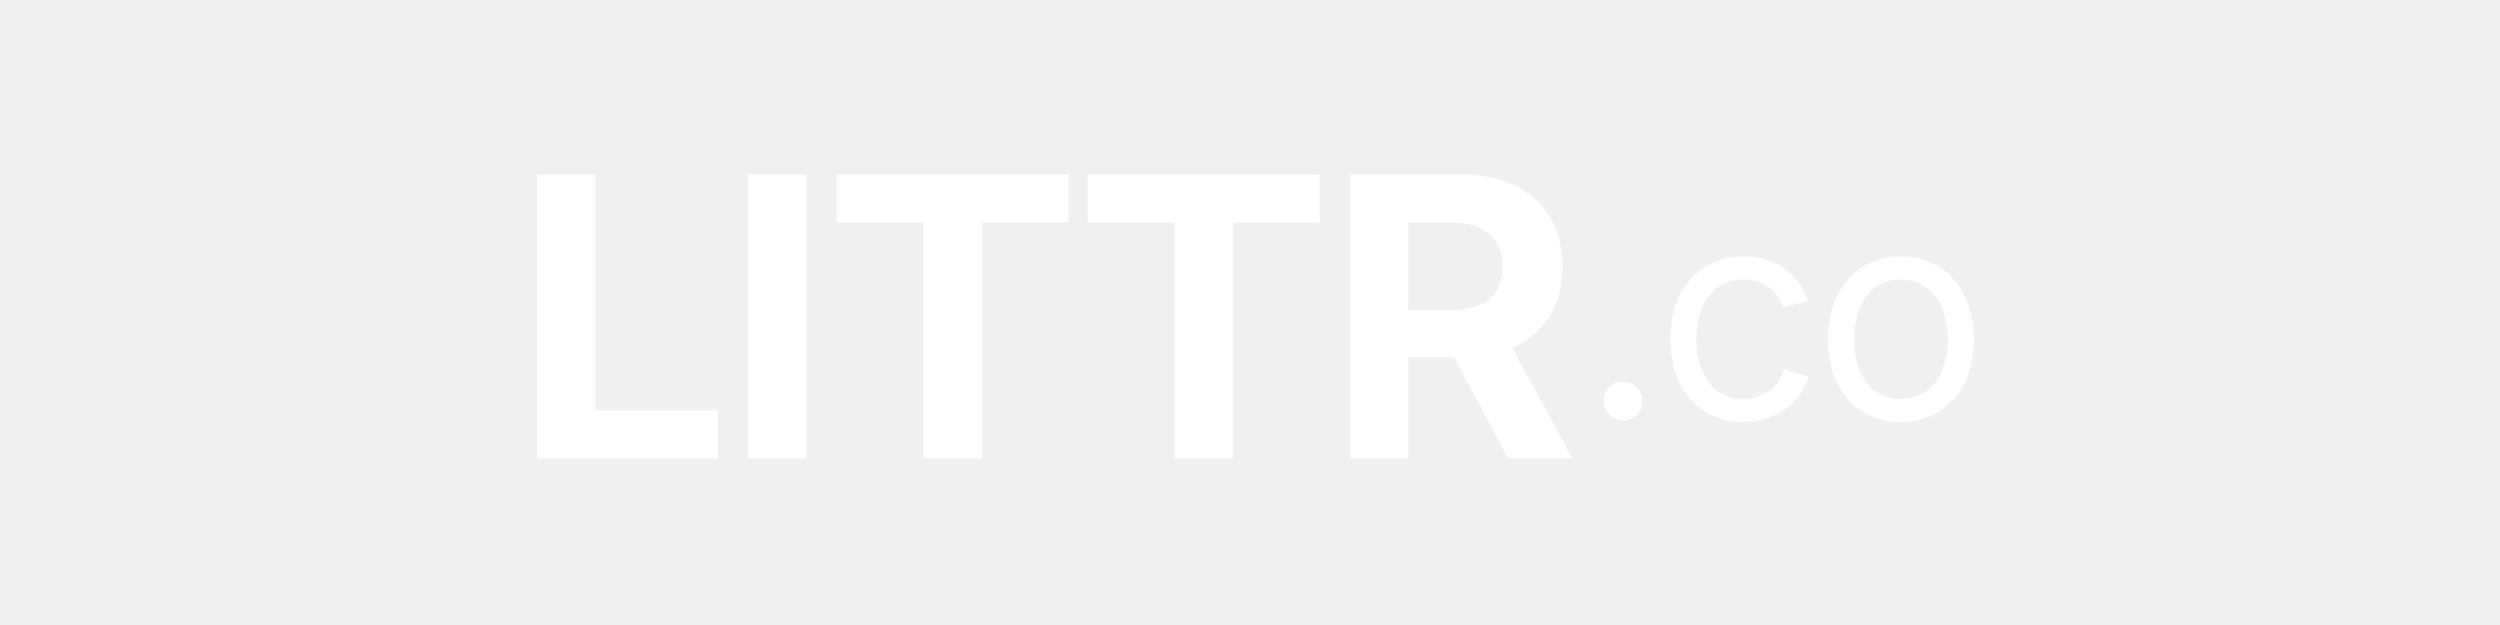
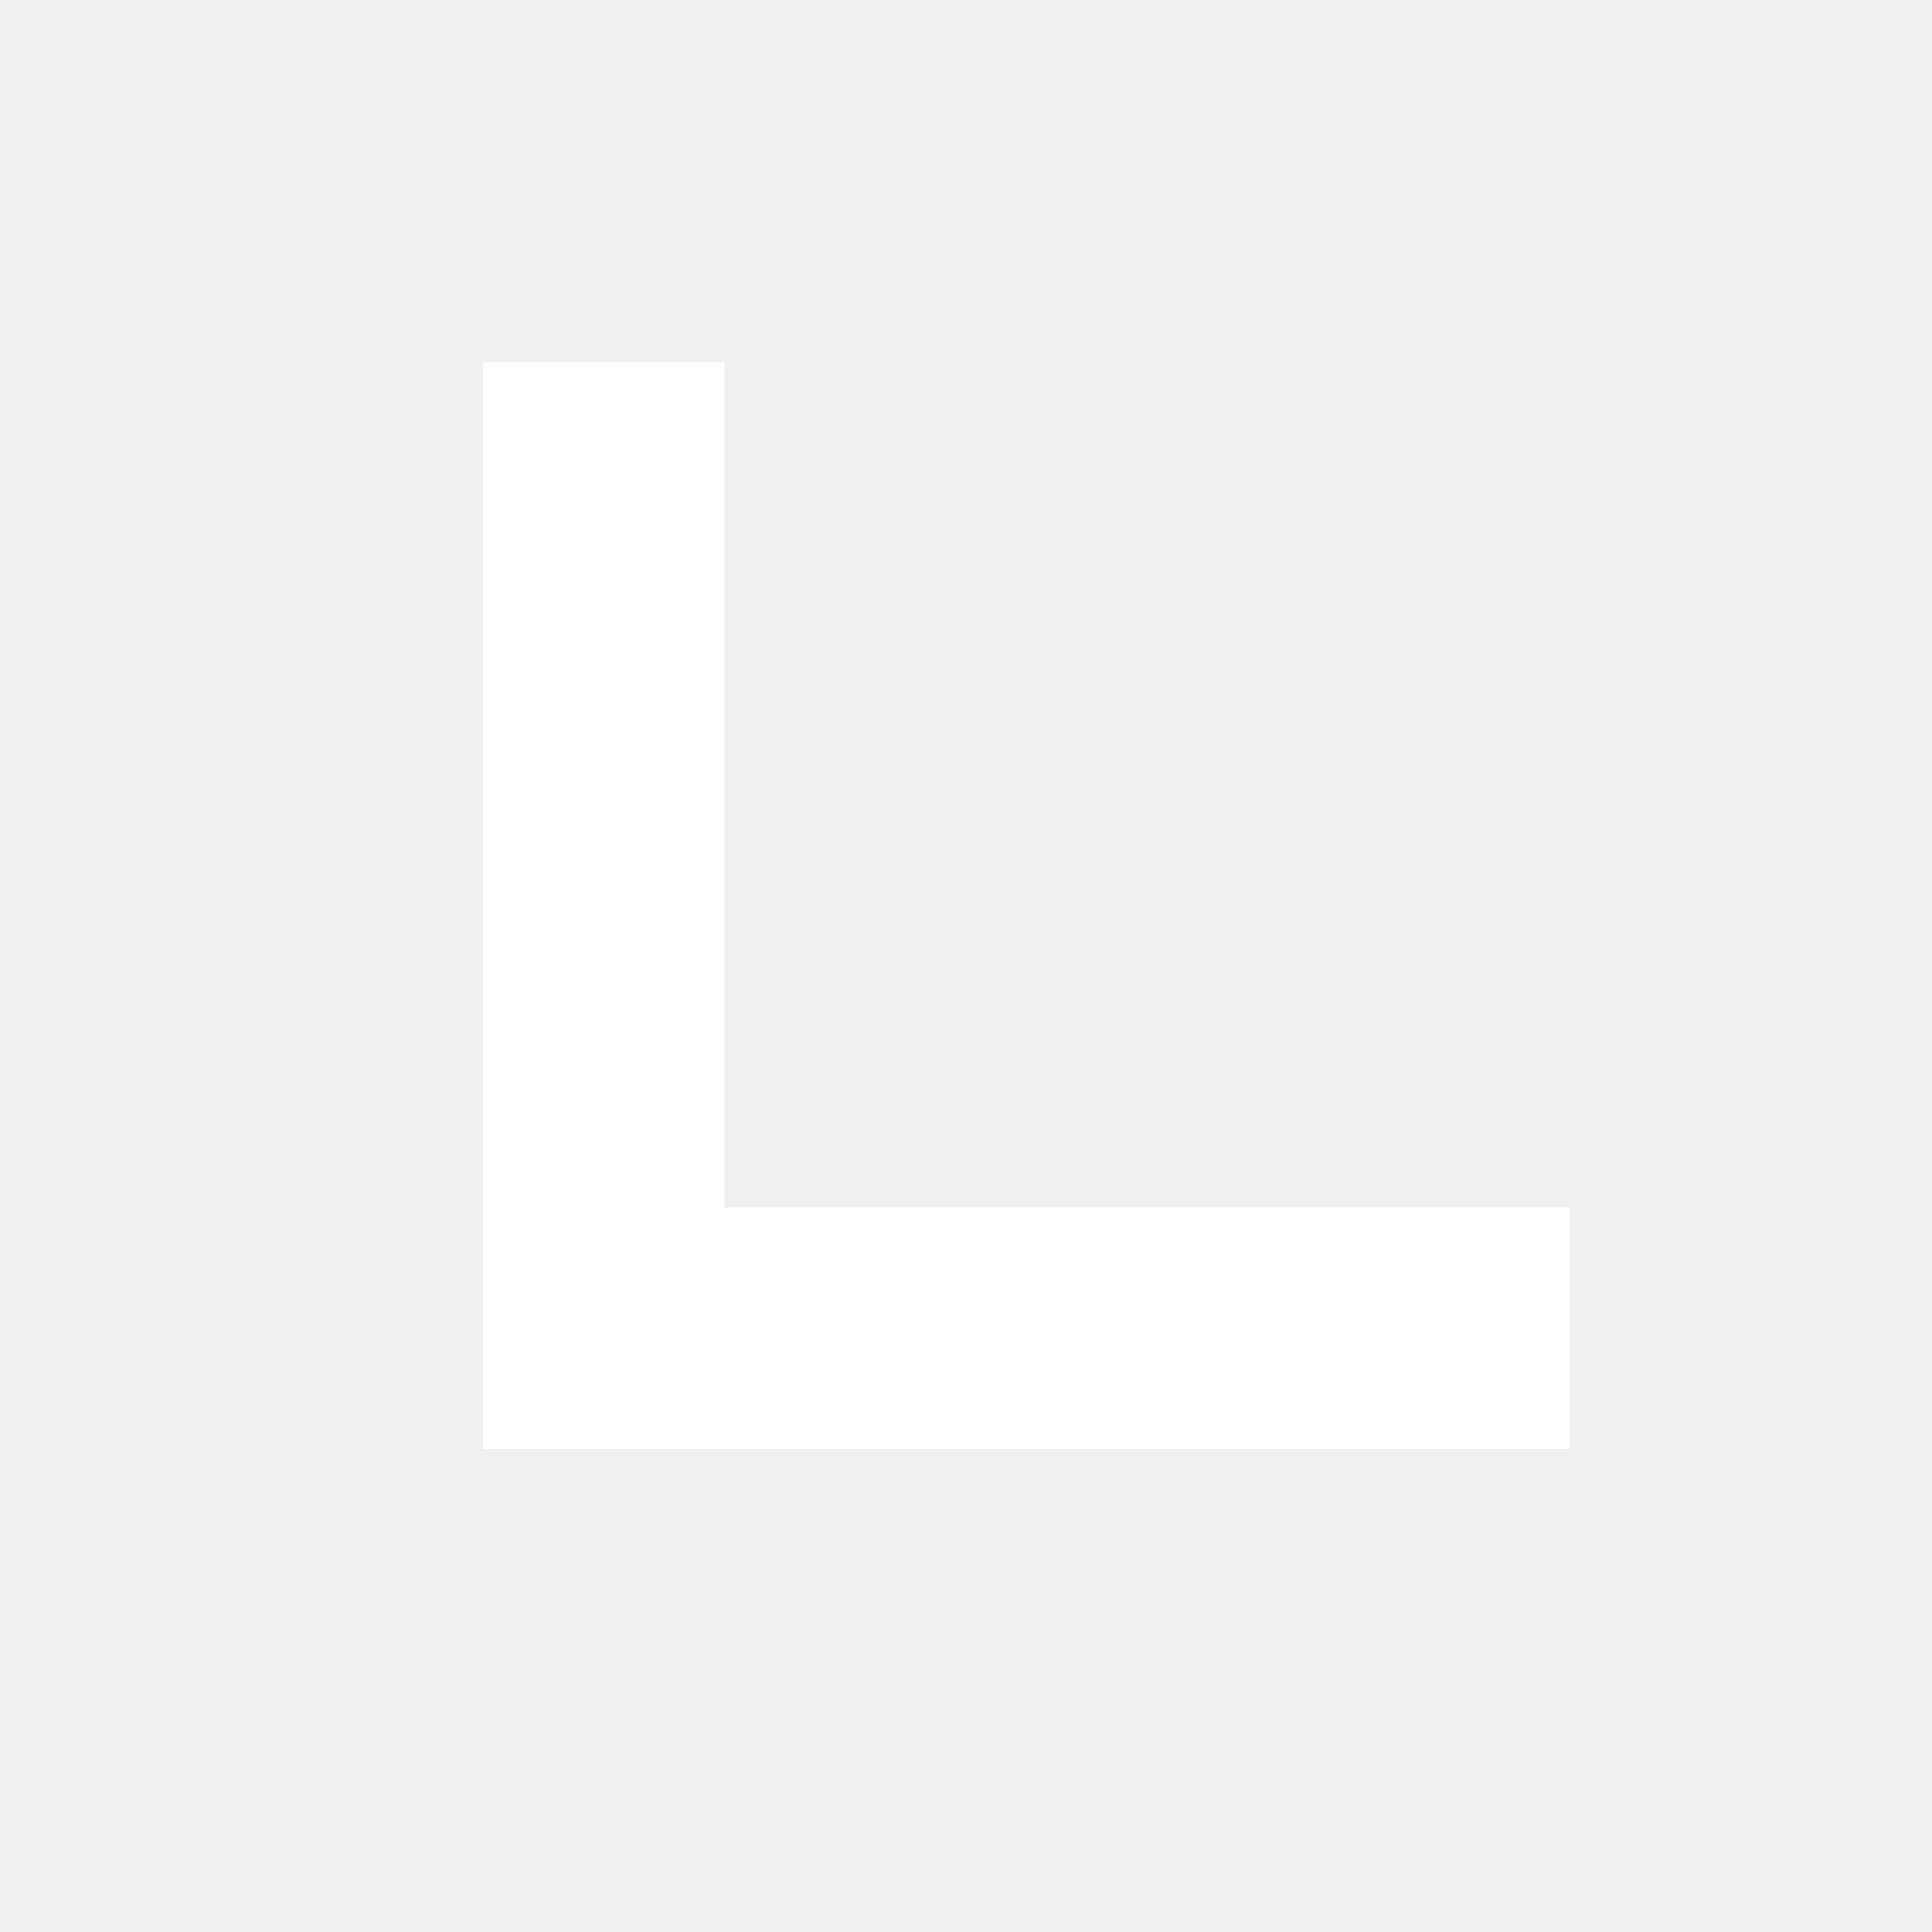
- <svg xmlns="http://www.w3.org/2000/svg" width="512" height="128" viewBox="0 0 512 128" fill="none">
-   <text x="50%" y="50%" dominant-baseline="middle" text-anchor="middle" font-family="Inter, sans-serif" font-weight="bold" font-size="80" fill="white" letter-spacing="-2">
-     LITTR<tspan font-size="60" font-weight="normal">.co</tspan>
-   </text>
+ <svg xmlns="http://www.w3.org/2000/svg" width="64" height="64" viewBox="0 0 64 64" fill="none">
+   <path d="M20 16V44H48" stroke="white" stroke-width="8" stroke-linecap="square" stroke-linejoin="miter" />
</svg>
